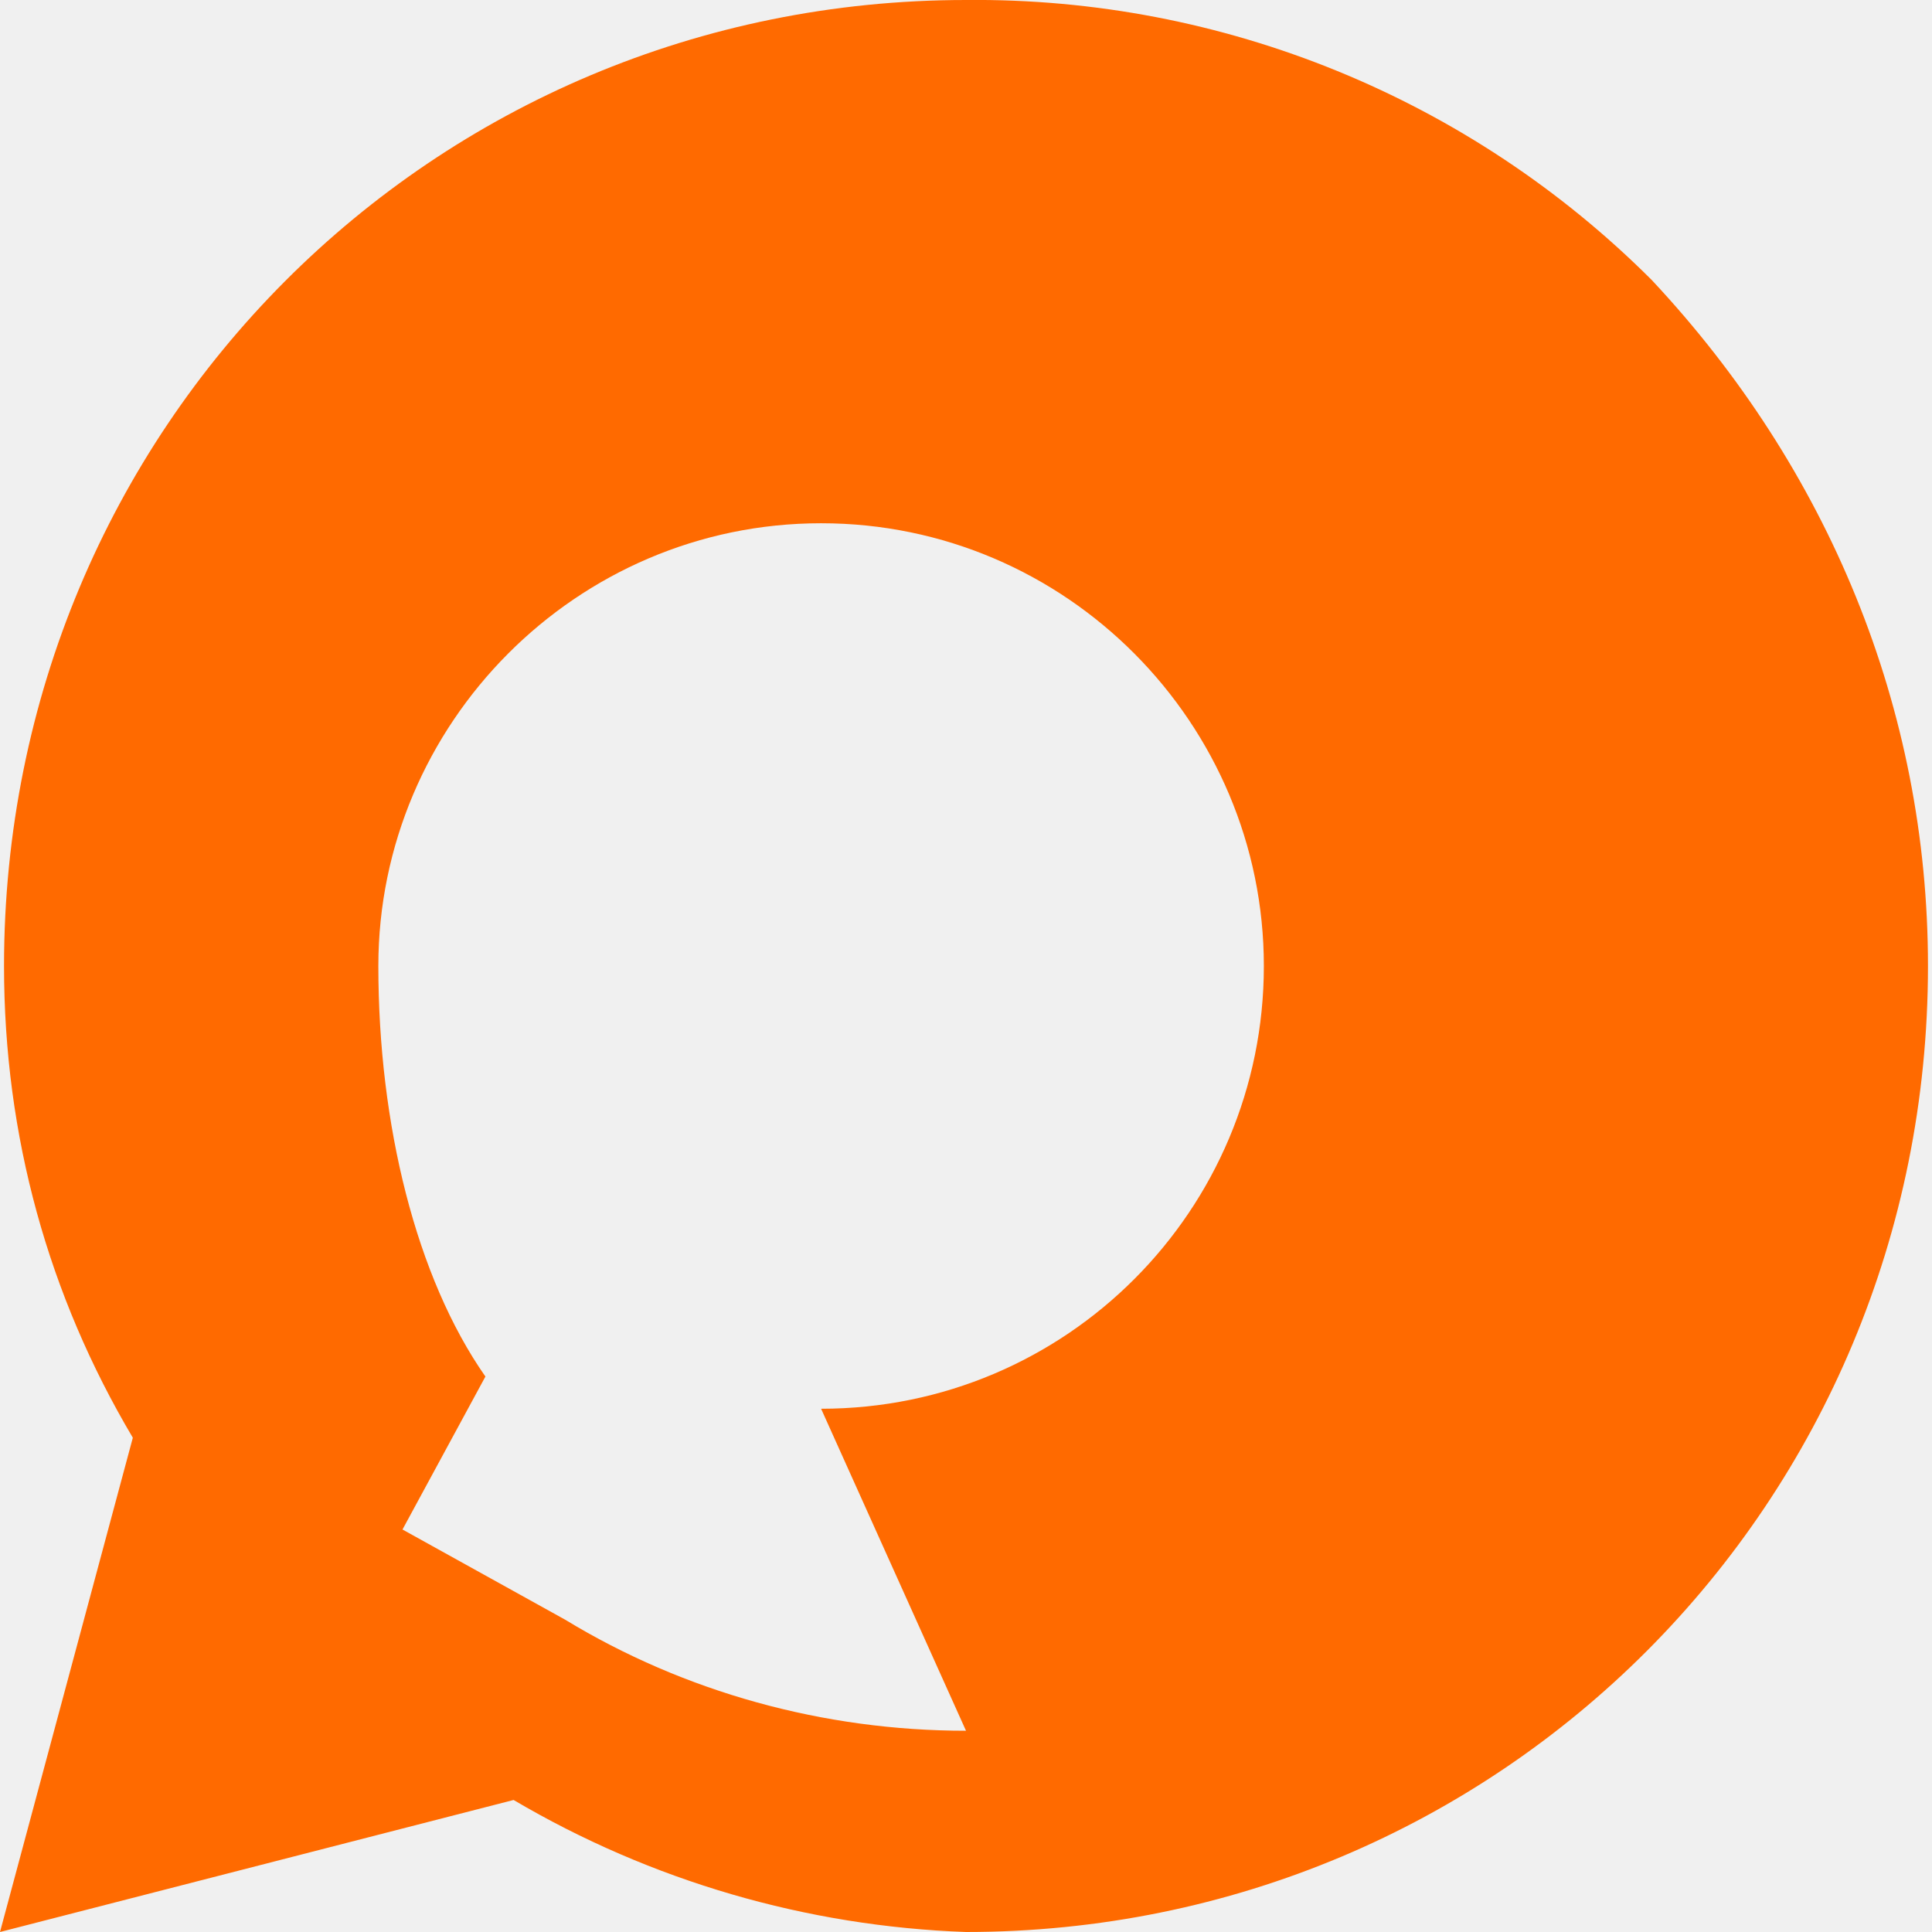
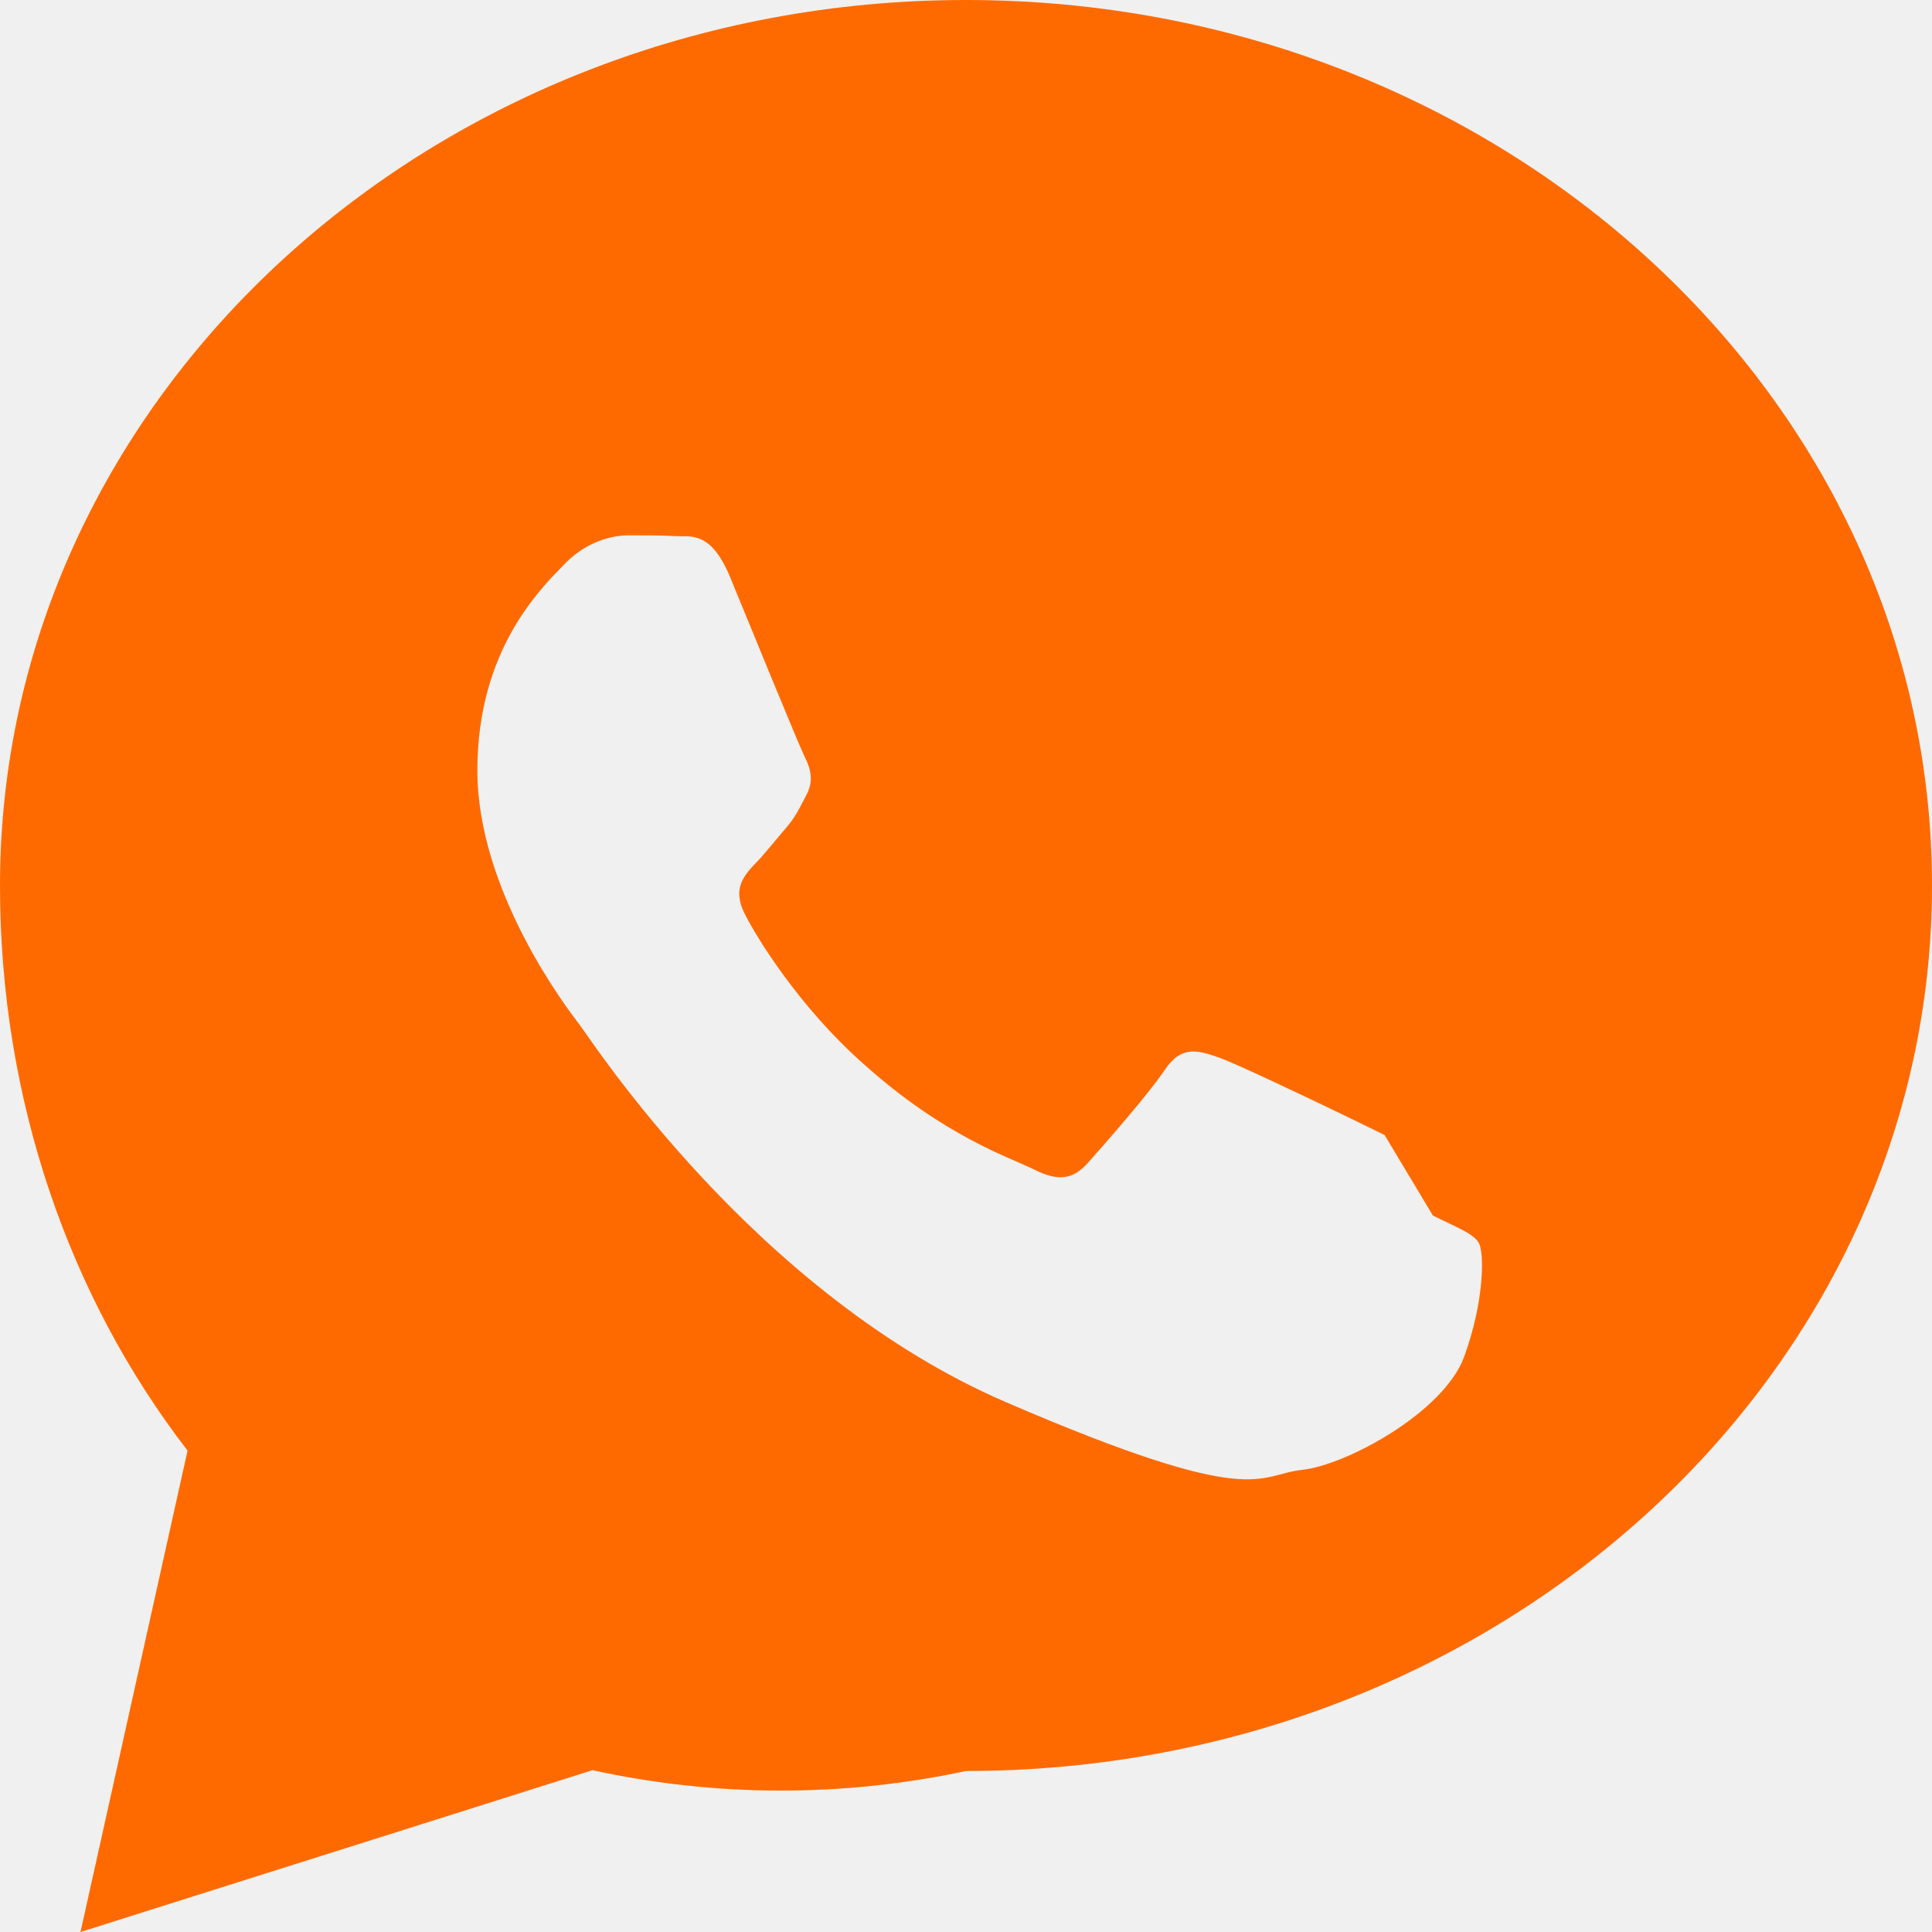
<svg xmlns="http://www.w3.org/2000/svg" viewBox="0 0 24 24" width="24" height="24" role="img" aria-label="WhatsApp icon">
-   <rect width="100%" height="100%" fill="none" />
-   <path fill="#ff6a00" d="M20.52 3.48A11.88 11.88 0 0 0 12 0C5.37 0 .05 5.32.05 12c0 2.11.55 4.09 1.6 5.86L0 24l6.38-1.64A11.9 11.9 0 0 0 12 24c6.63 0 11.95-5.32 11.95-12 0-3.2-1.24-6.18-3.43-8.52zM12 21.5c-1.77 0-3.5-.48-4.98-1.38L5 19l1.03-1.9C5.17 15.87 4.7 13.97 4.7 12c0-3.01 2.46-5.5 5.5-5.5 3.05 0 5.5 2.49 5.5 5.5 0 3.03-2.45 5.5-5.5 5.5z" />
+   <defs>
+     <style>.brand{fill:#ff6a00}</style>
+     <mask id="m">
+       <rect x="0" y="0" width="24" height="24" fill="white" />
+       <path d="M17.2 14.1c-.3-.15-1.77-.86-2.05-.96-.28-.1-.48-.15-.68.15s-.78.96-.96 1.16c-.18.2-.36.23-.66.08-.3-.15-1.12-.41-2.13-1.32-.79-.7-1.32-1.56-1.47-1.86-.15-.3-.02-.46.12-.61.12-.12.26-.3.39-.45.13-.15.17-.25.26-.42.09-.17.05-.32-.02-.46-.07-.14-.68-1.63-.93-2.24-.24-.58-.49-.5-.68-.51-.17-.01-.38-.01-.58-.01-.2 0-.52.07-.8.36-.28.29-1.08 1.05-1.08 2.56 0 1.5 1.11 2.95 1.27 3.16.16.21 2.19 3.35 5.3 4.69 3.11 1.34 3.11.9 3.67.84.56-.06 1.77-.72 2.02-1.41.25-.69.25-1.29.18-1.41-.07-.12-.27-.19-.57-.34z" fill="black" />
+     </mask>
+   </defs>
+   <path class="brand" mask="url(#m)" d="M12 0C5.373 0 0 4.925 0 11c0 2.66.86 5.115 2.33 7.02L1 24l6.36-2.01A10.964 10.964 0 0 0 12 22C18.627 22 24 17.075 24 11S18.627 0 12 0z" />
</svg>
